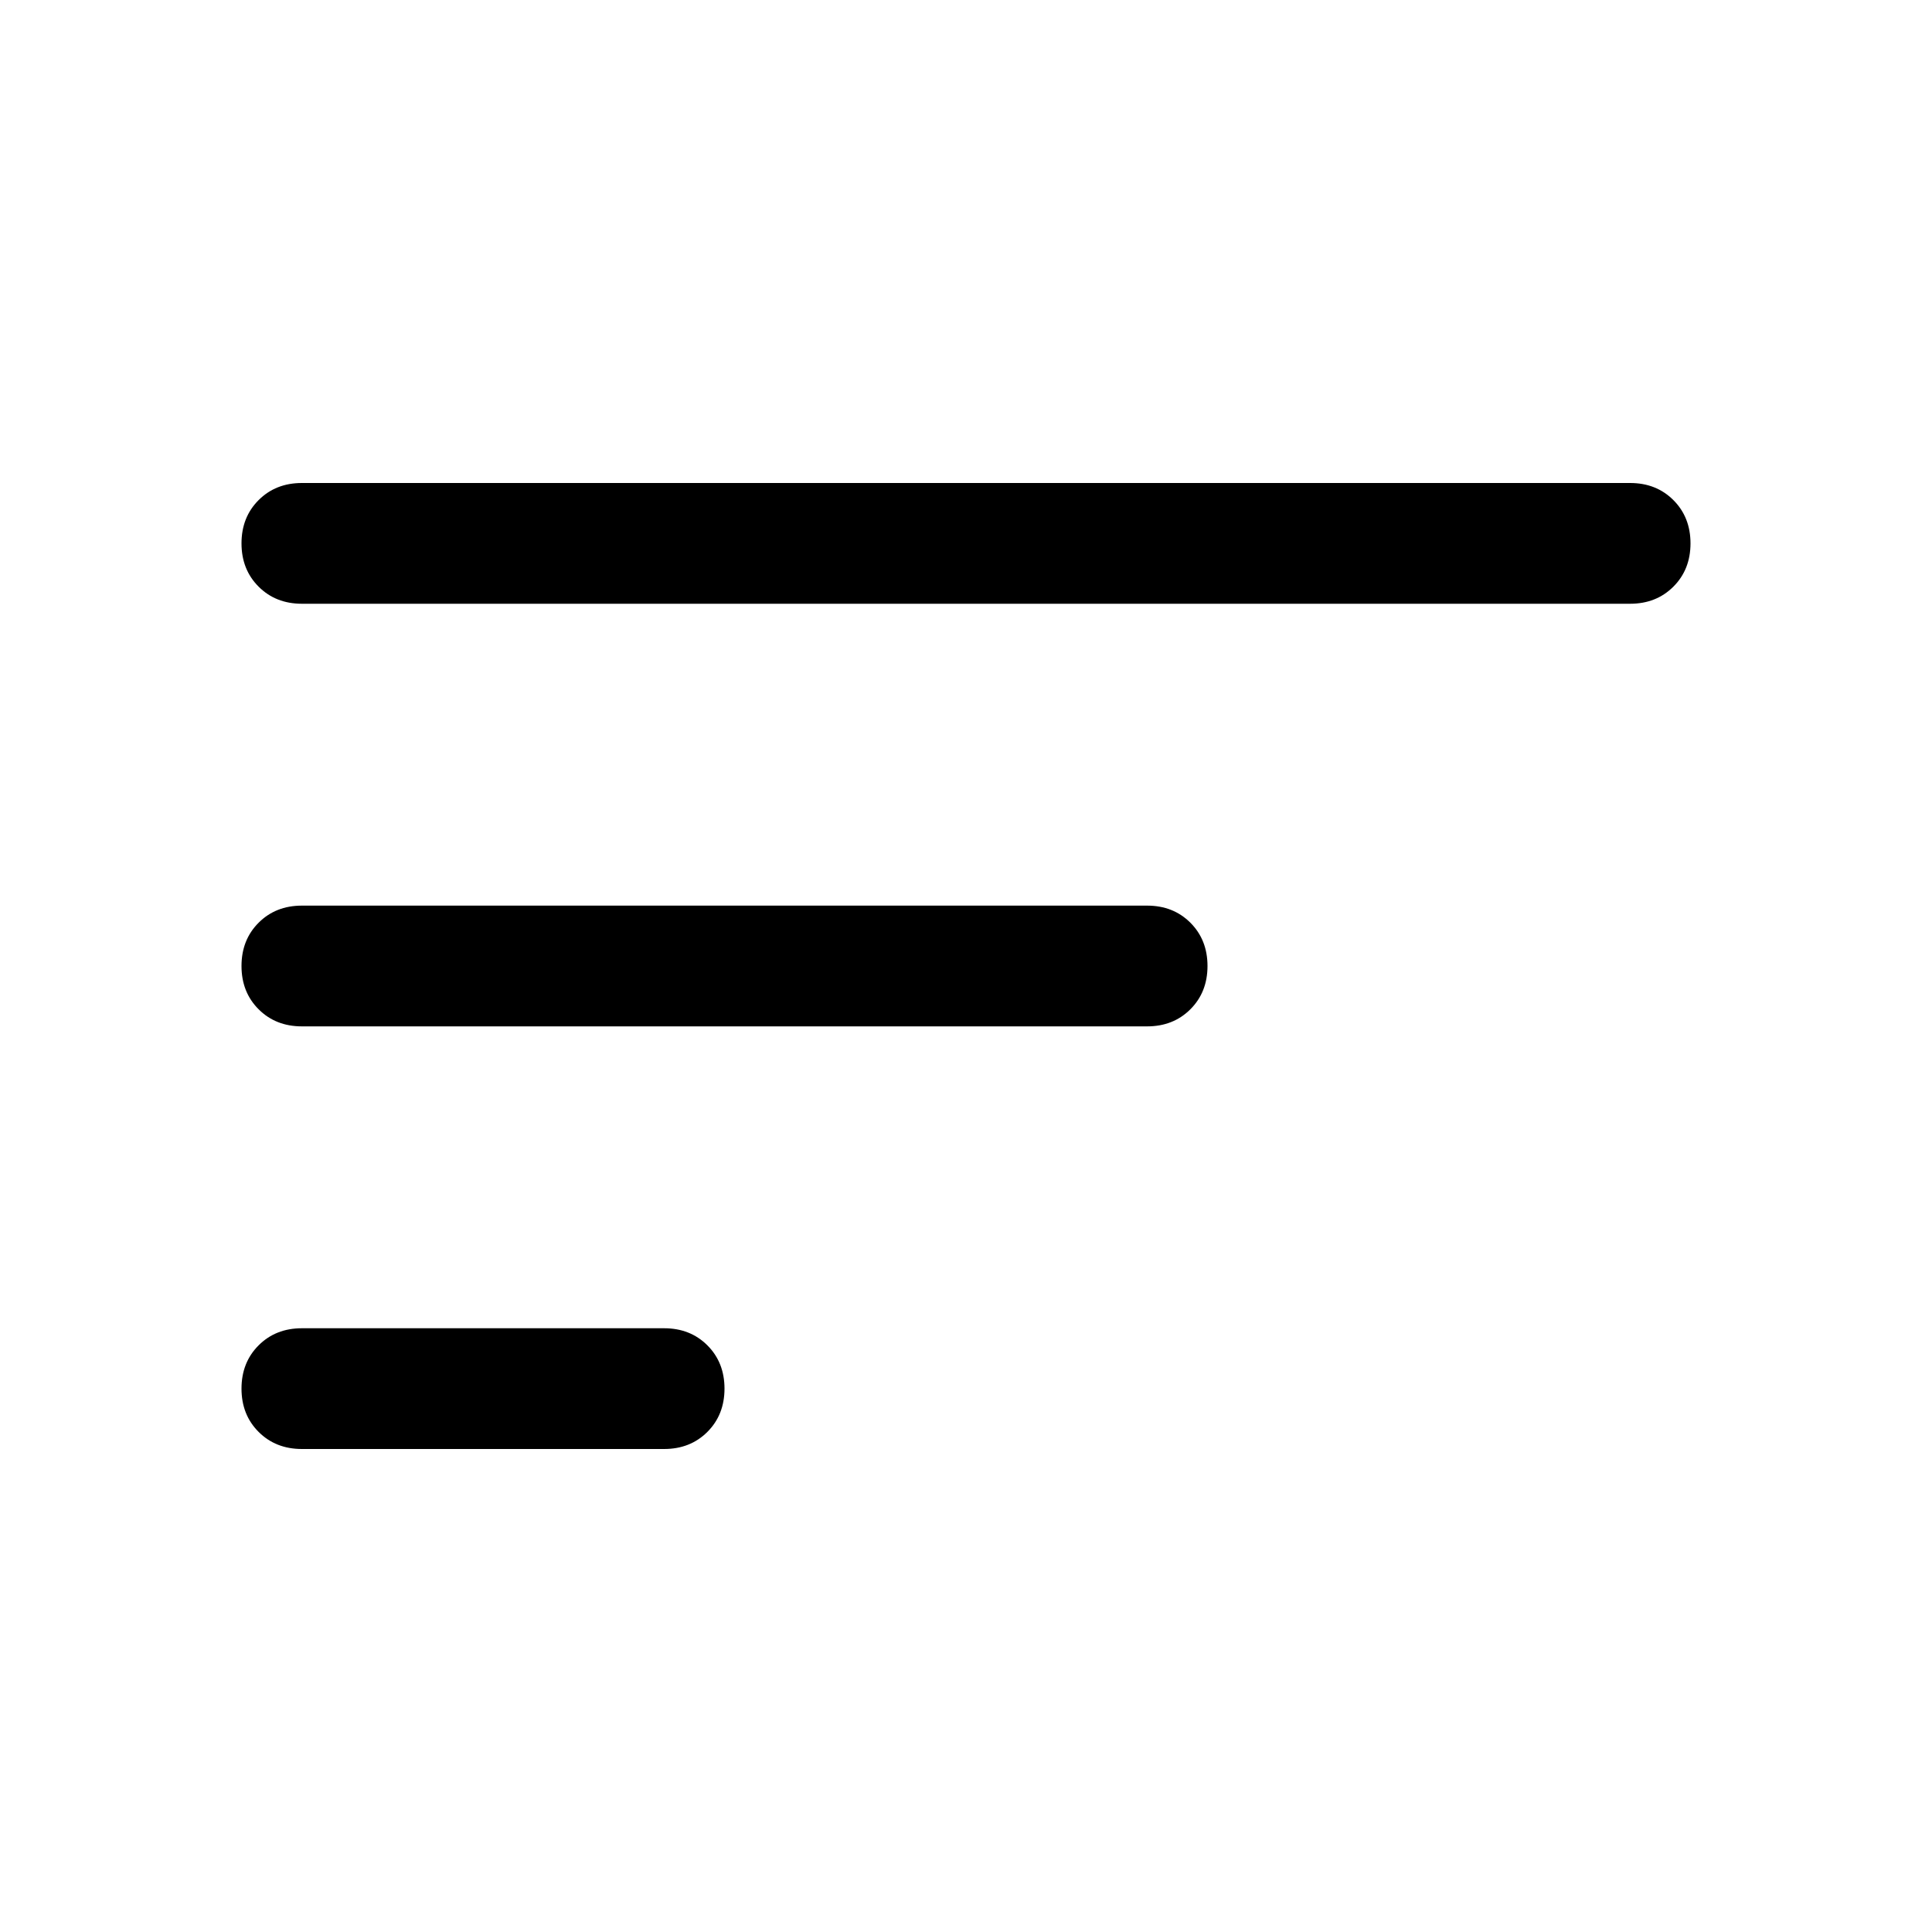
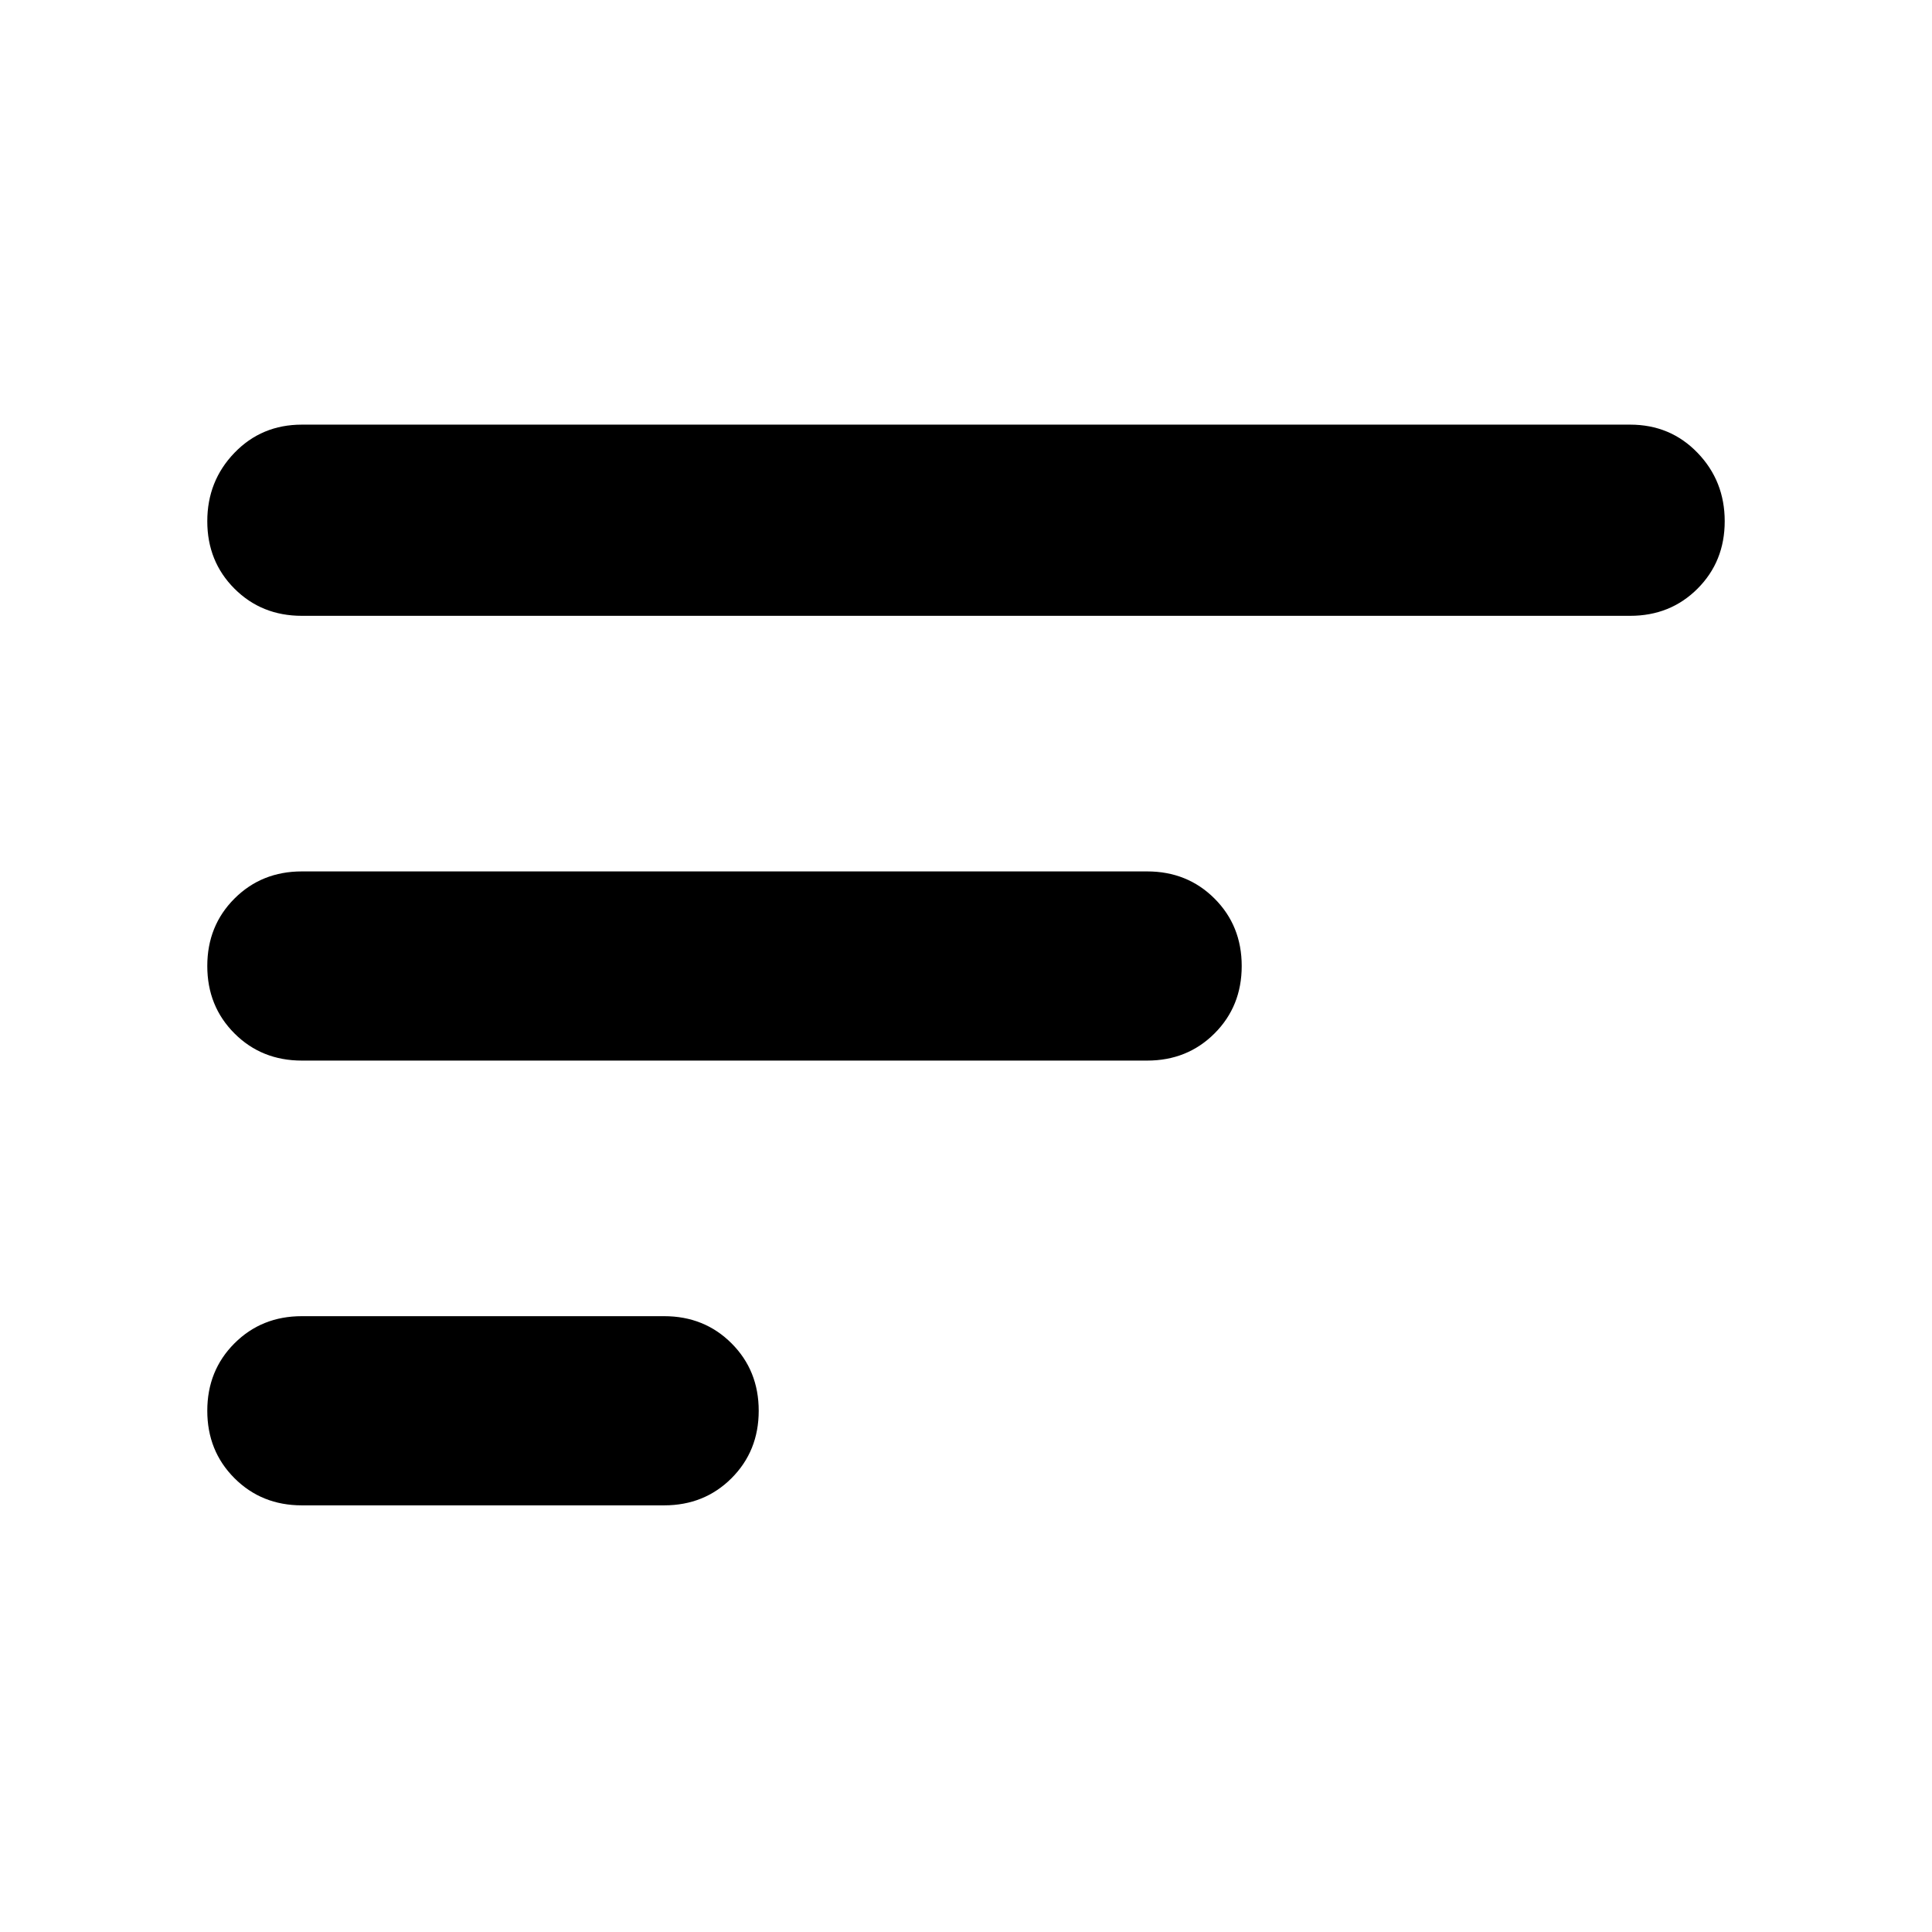
<svg xmlns="http://www.w3.org/2000/svg" height="48" width="48">
-   <path d="M16.5 36h-9q-.65 0-1.075-.425Q6 35.15 6 34.5q0-.65.425-1.075Q6.85 33 7.5 33h9q.65 0 1.075.425Q18 33.85 18 34.5q0 .65-.425 1.075Q17.15 36 16.5 36Zm24-21h-33q-.65 0-1.075-.425Q6 14.15 6 13.5q0-.65.425-1.075Q6.85 12 7.5 12h33q.65 0 1.075.425Q42 12.85 42 13.5q0 .65-.425 1.075Q41.15 15 40.5 15Zm-12 10.5h-21q-.65 0-1.075-.425Q6 24.65 6 24q0-.65.425-1.075Q6.85 22.5 7.5 22.5h21q.65 0 1.075.425Q30 23.35 30 24q0 .65-.425 1.075-.425.425-1.075.425Z" />
+   <path d="M16.5 37.4h-9q-1 0-1.675-.675T5.15 35.05q0-1 .675-1.675T7.5 32.7h9q1 0 1.675.675t.675 1.675q0 1-.675 1.675T16.5 37.4Zm24-22.1h-33q-1 0-1.675-.675T5.15 12.95q0-1 .675-1.7t1.675-.7h33q1 0 1.675.7t.675 1.7q0 1-.675 1.675T40.5 15.3Zm-12 11.05h-21q-1 0-1.675-.675T5.15 24q0-1 .675-1.675T7.5 21.65h21q1 0 1.675.675T30.85 24q0 1-.675 1.675t-1.675.675Z" />
</svg>
